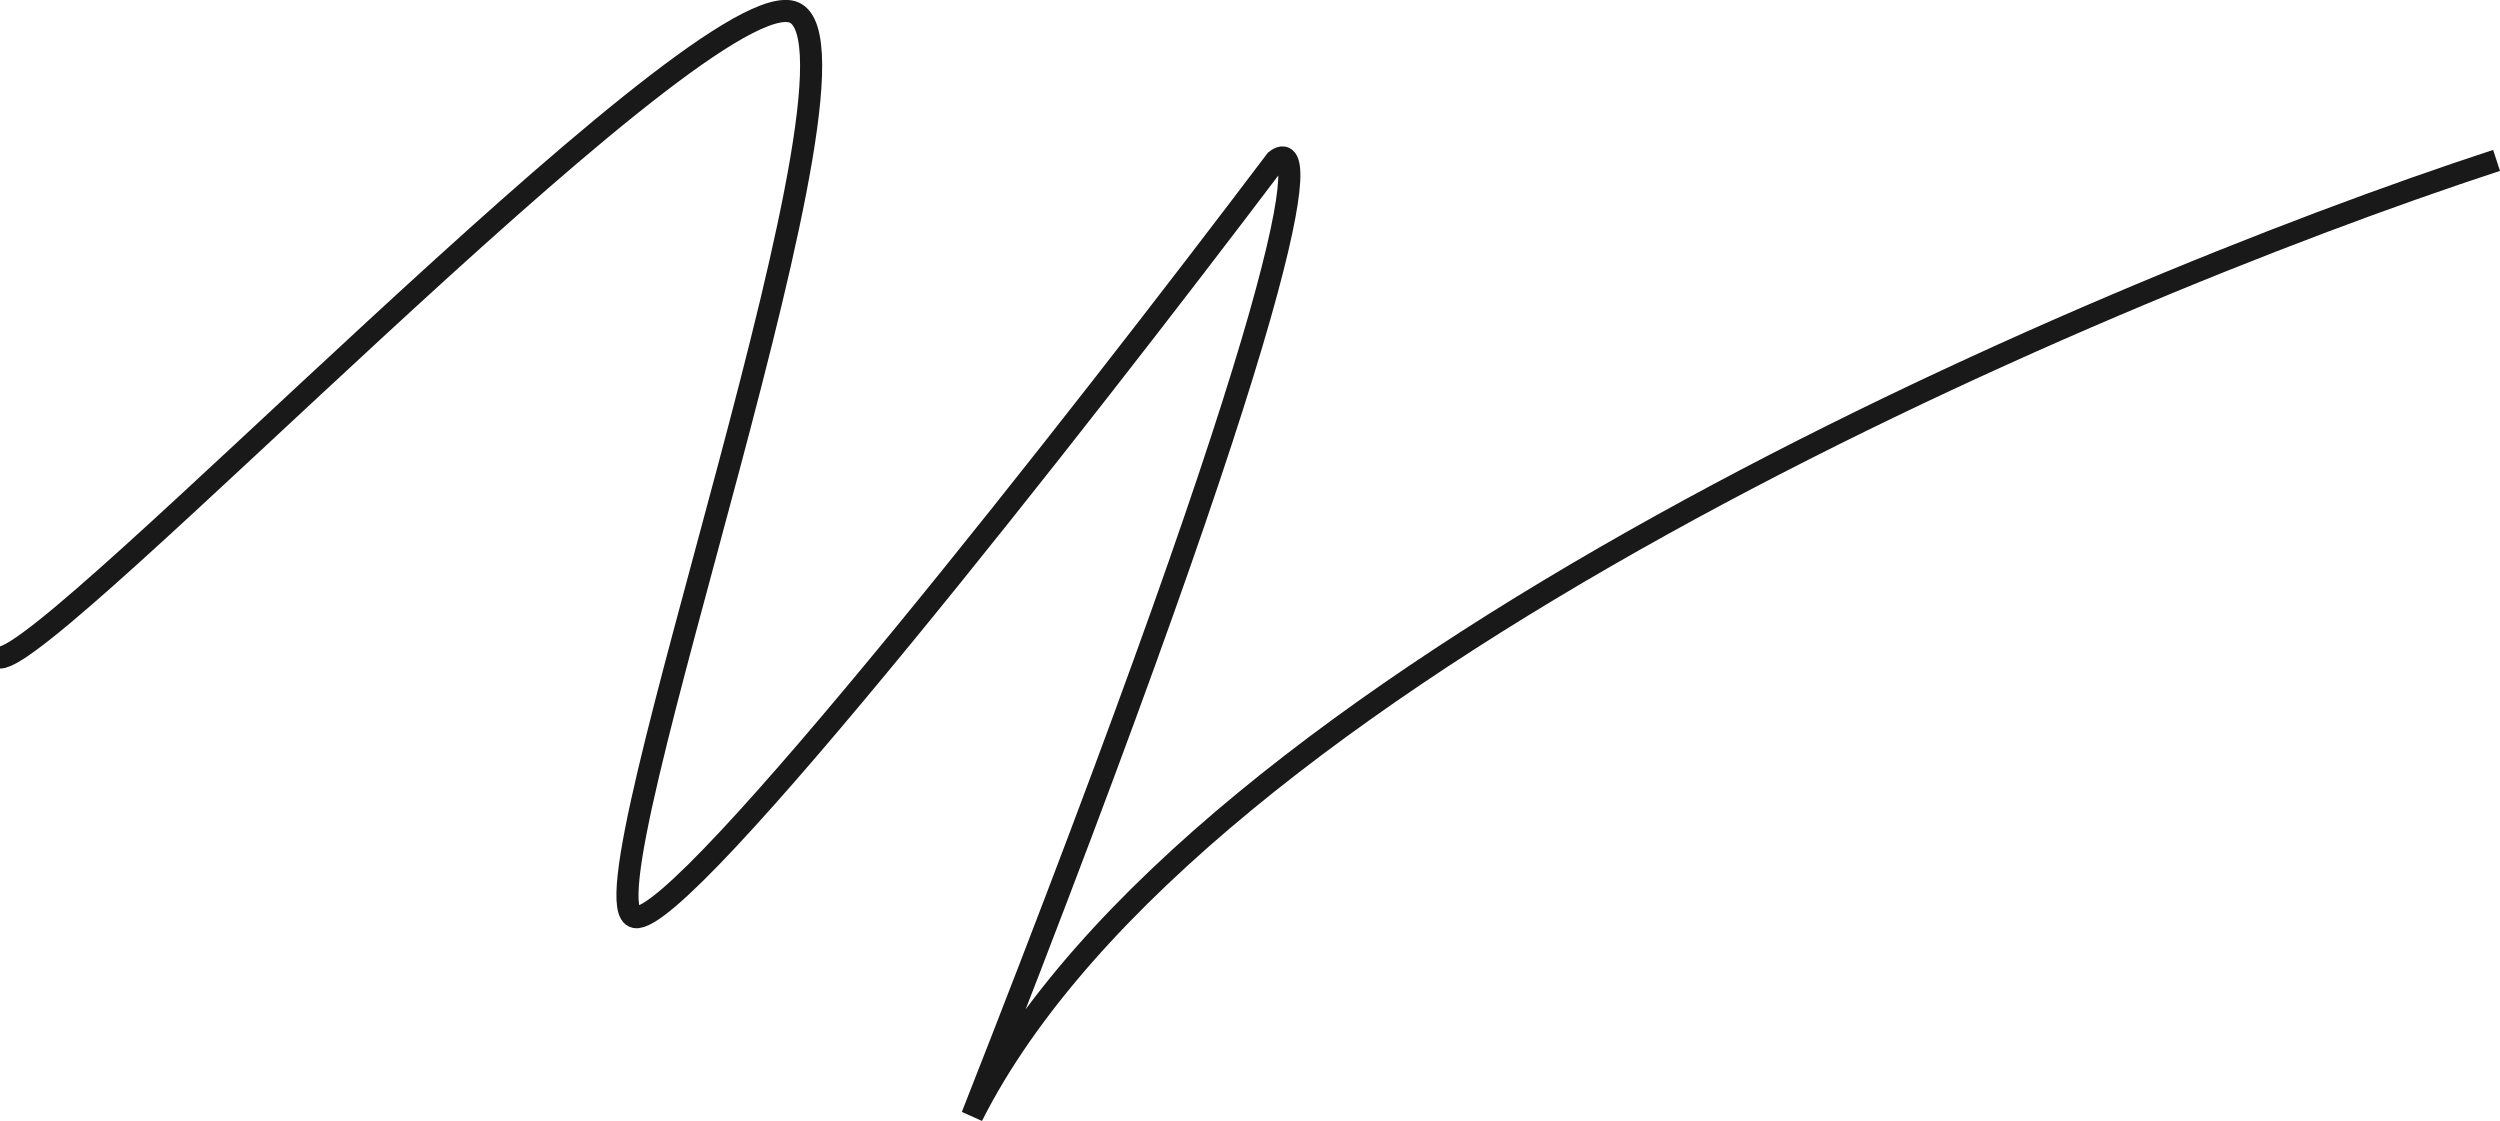
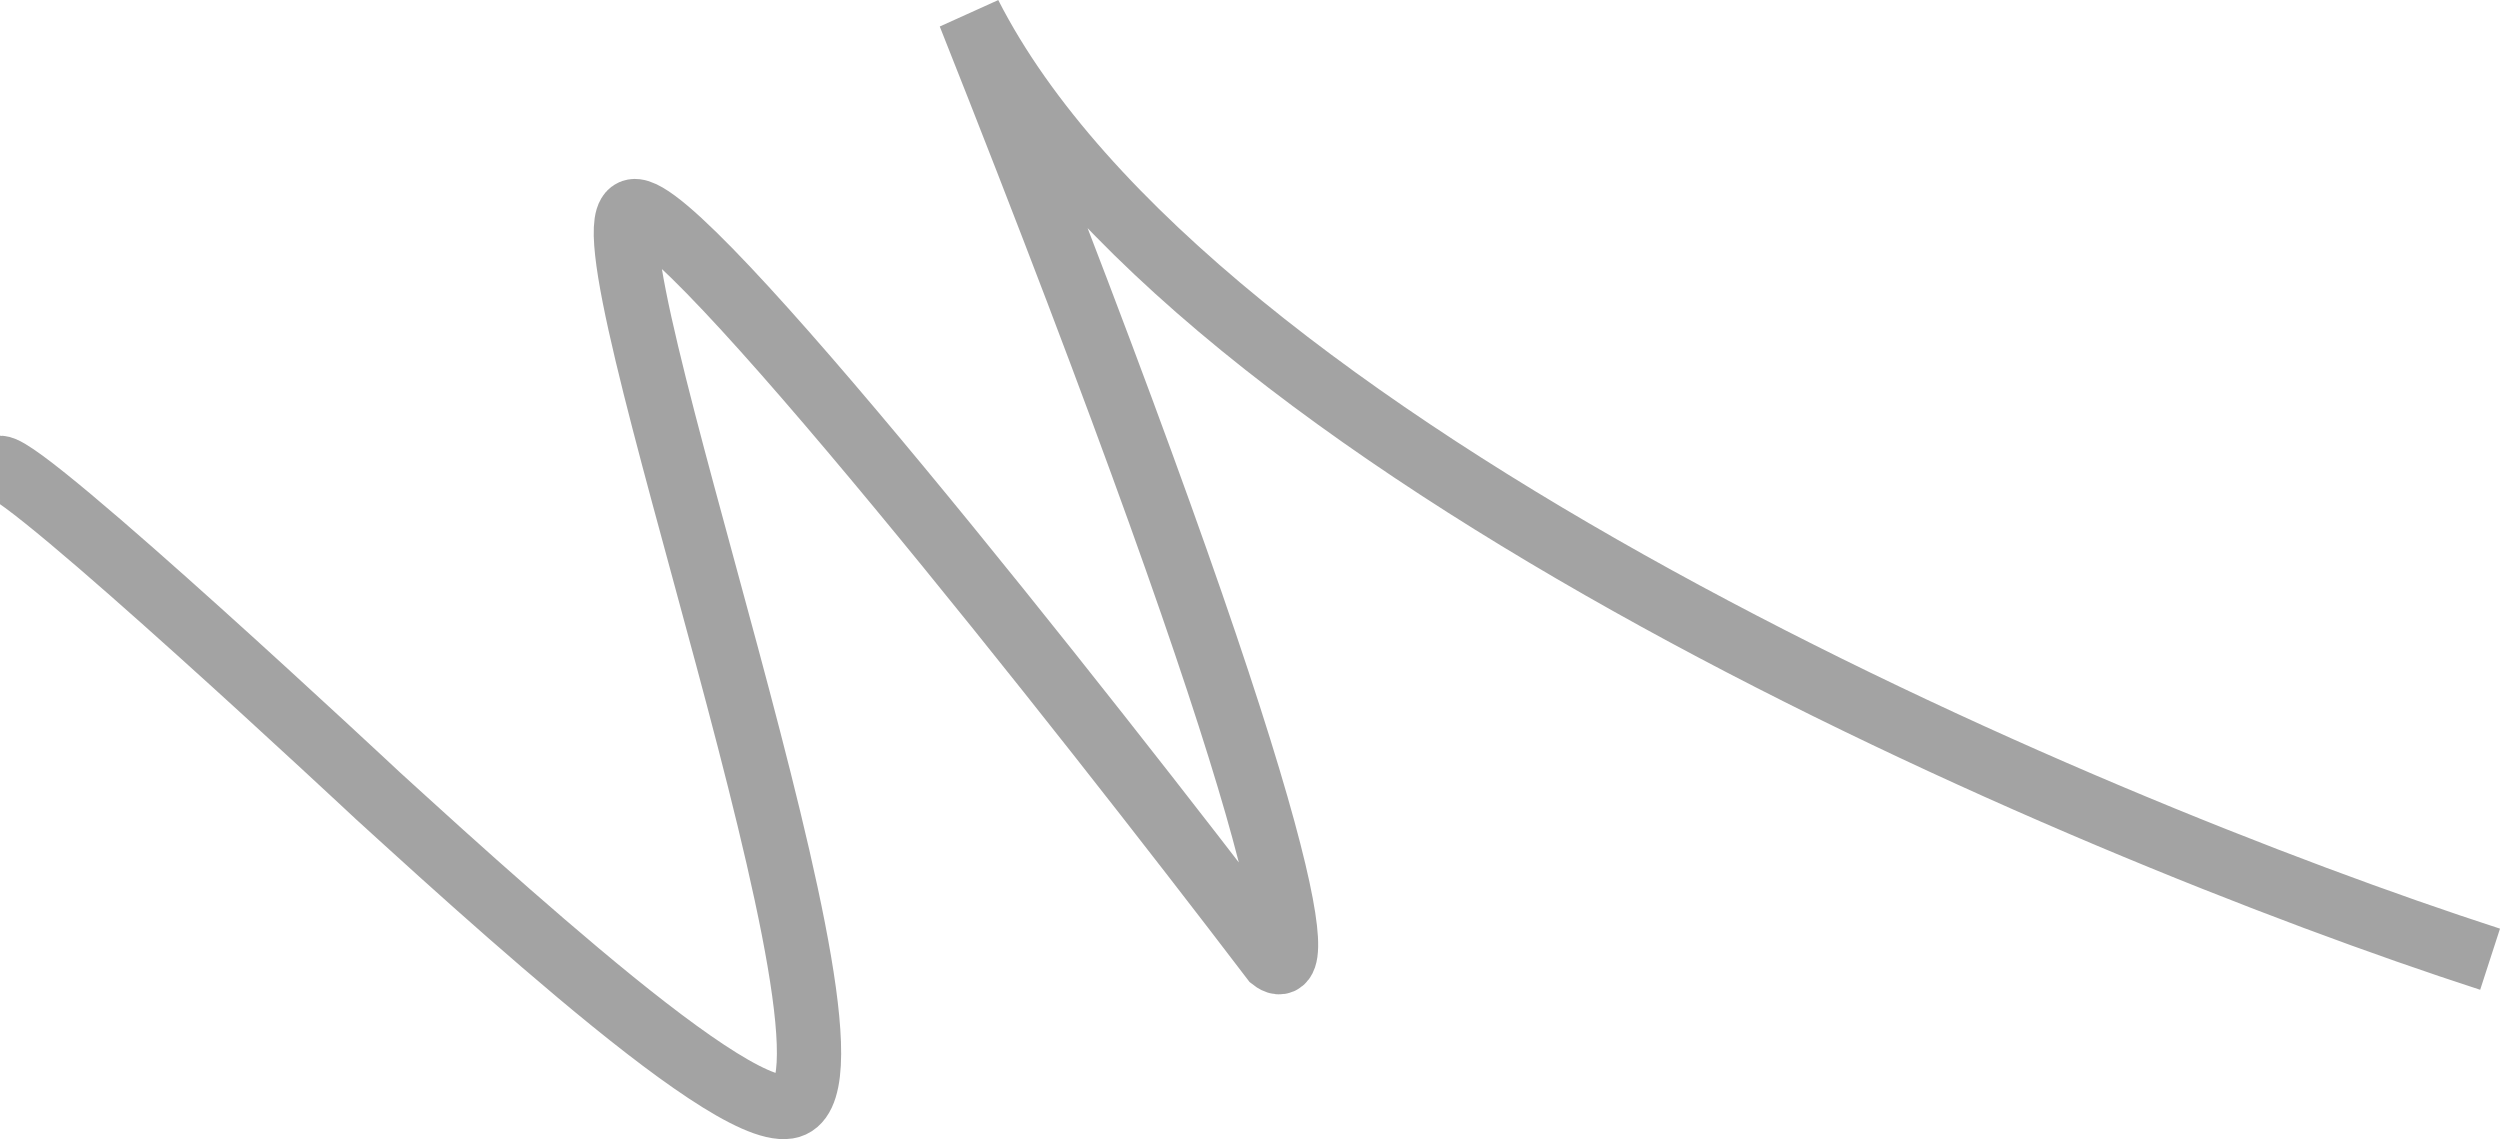
- <svg xmlns="http://www.w3.org/2000/svg" width="226.311" height="101.472" viewBox="0 0 226.311 101.472">
-   <path id="Vector_4" data-name="Vector 4" d="M226-58.528c-5,0-62,60-71.5,58.5s19.5-81,14-82c-4.4-.8-40.5,45.333-58,68.5-3.167,2.5-2.1-11.3,27.5-86.5-20,39.6-100.333,74.167-138,86.5" transform="translate(226 0.993) rotate(180)" fill="none" stroke="#191919" stroke-width="2" />
+ <svg xmlns="http://www.w3.org/2000/svg" width="155.617" height="70.896" viewBox="0 0 155.617 70.896">
+   <path id="Element" d="M155,39.788c-1.7,0-23.523-20.413-23.523-20.413s-2.546-2.321-3.931-3.568c-2.841-2.558-5.656-5.039-8.512-7.439C113.1,3.384,107.977-.3,105.962.019c-6.515,1.02,13.374,55.065,9.6,55.744-3.018.544-27.777-30.818-39.779-46.567-2.172-1.7-1.44,7.682,18.861,58.8C80.929,41.08,25.833,17.581,0,9.2" transform="translate(155 68.908) rotate(180)" fill="none" stroke="#191919" stroke-width="4" opacity="0.4" />
</svg>
